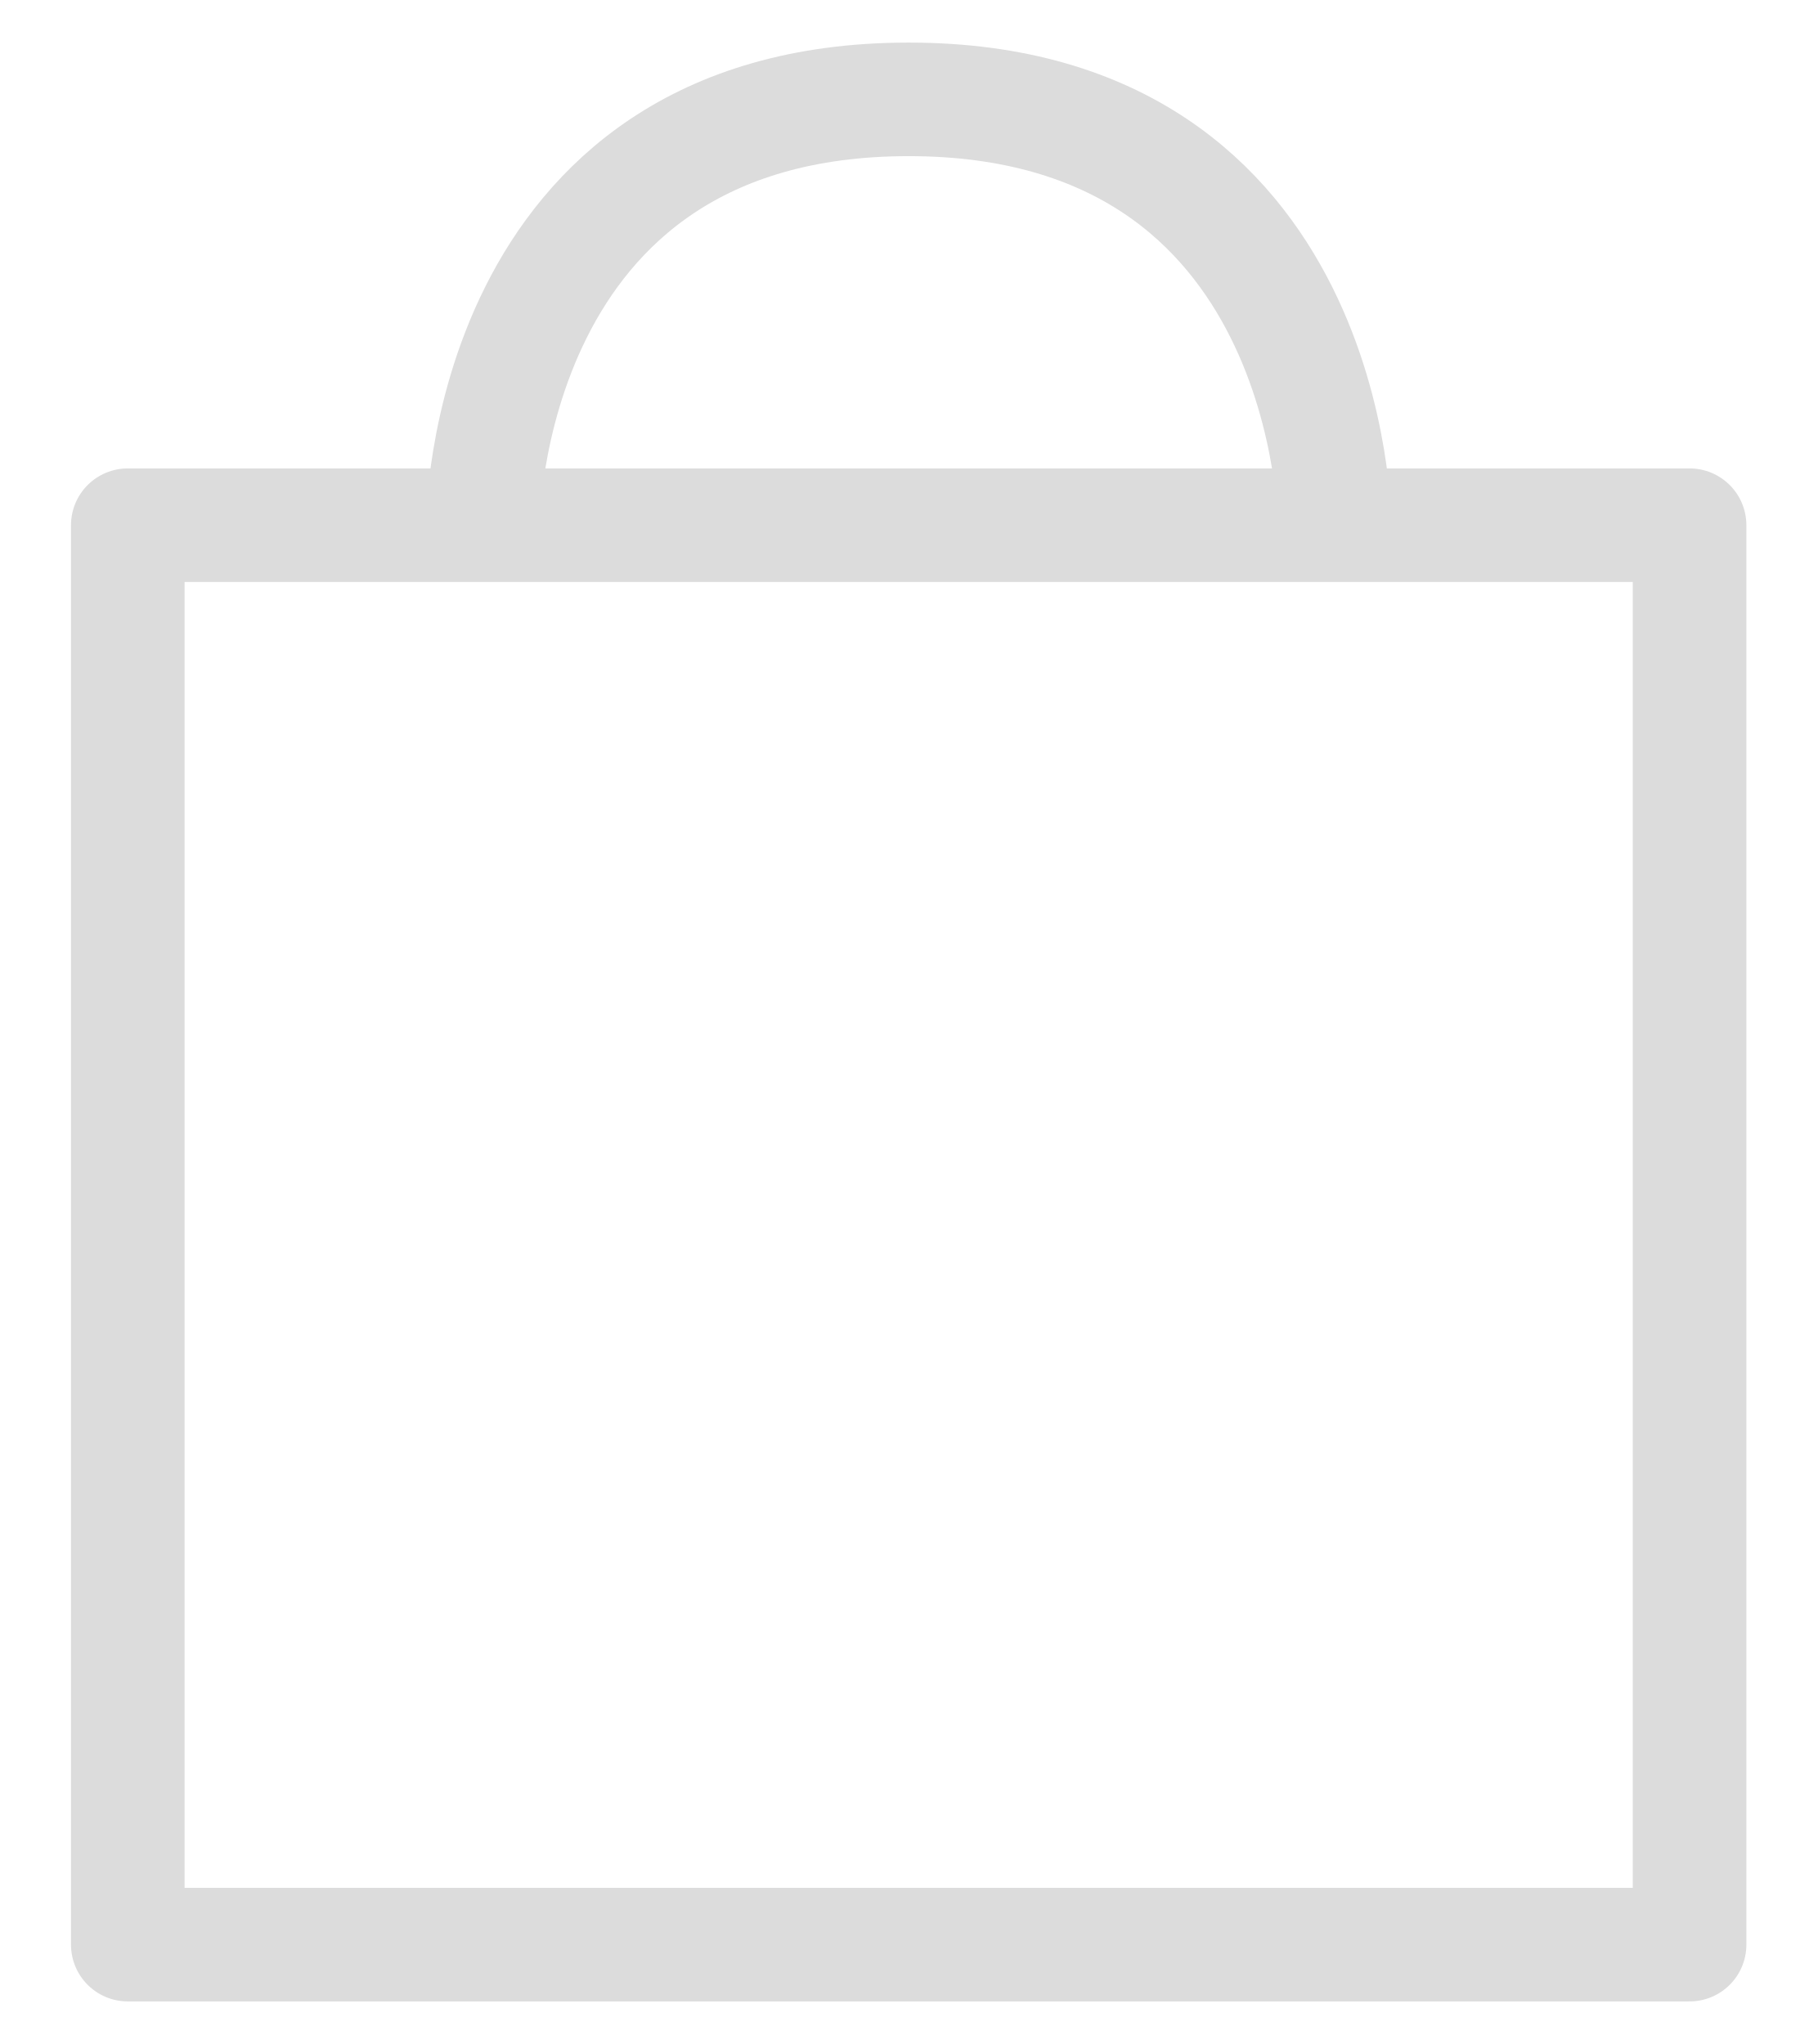
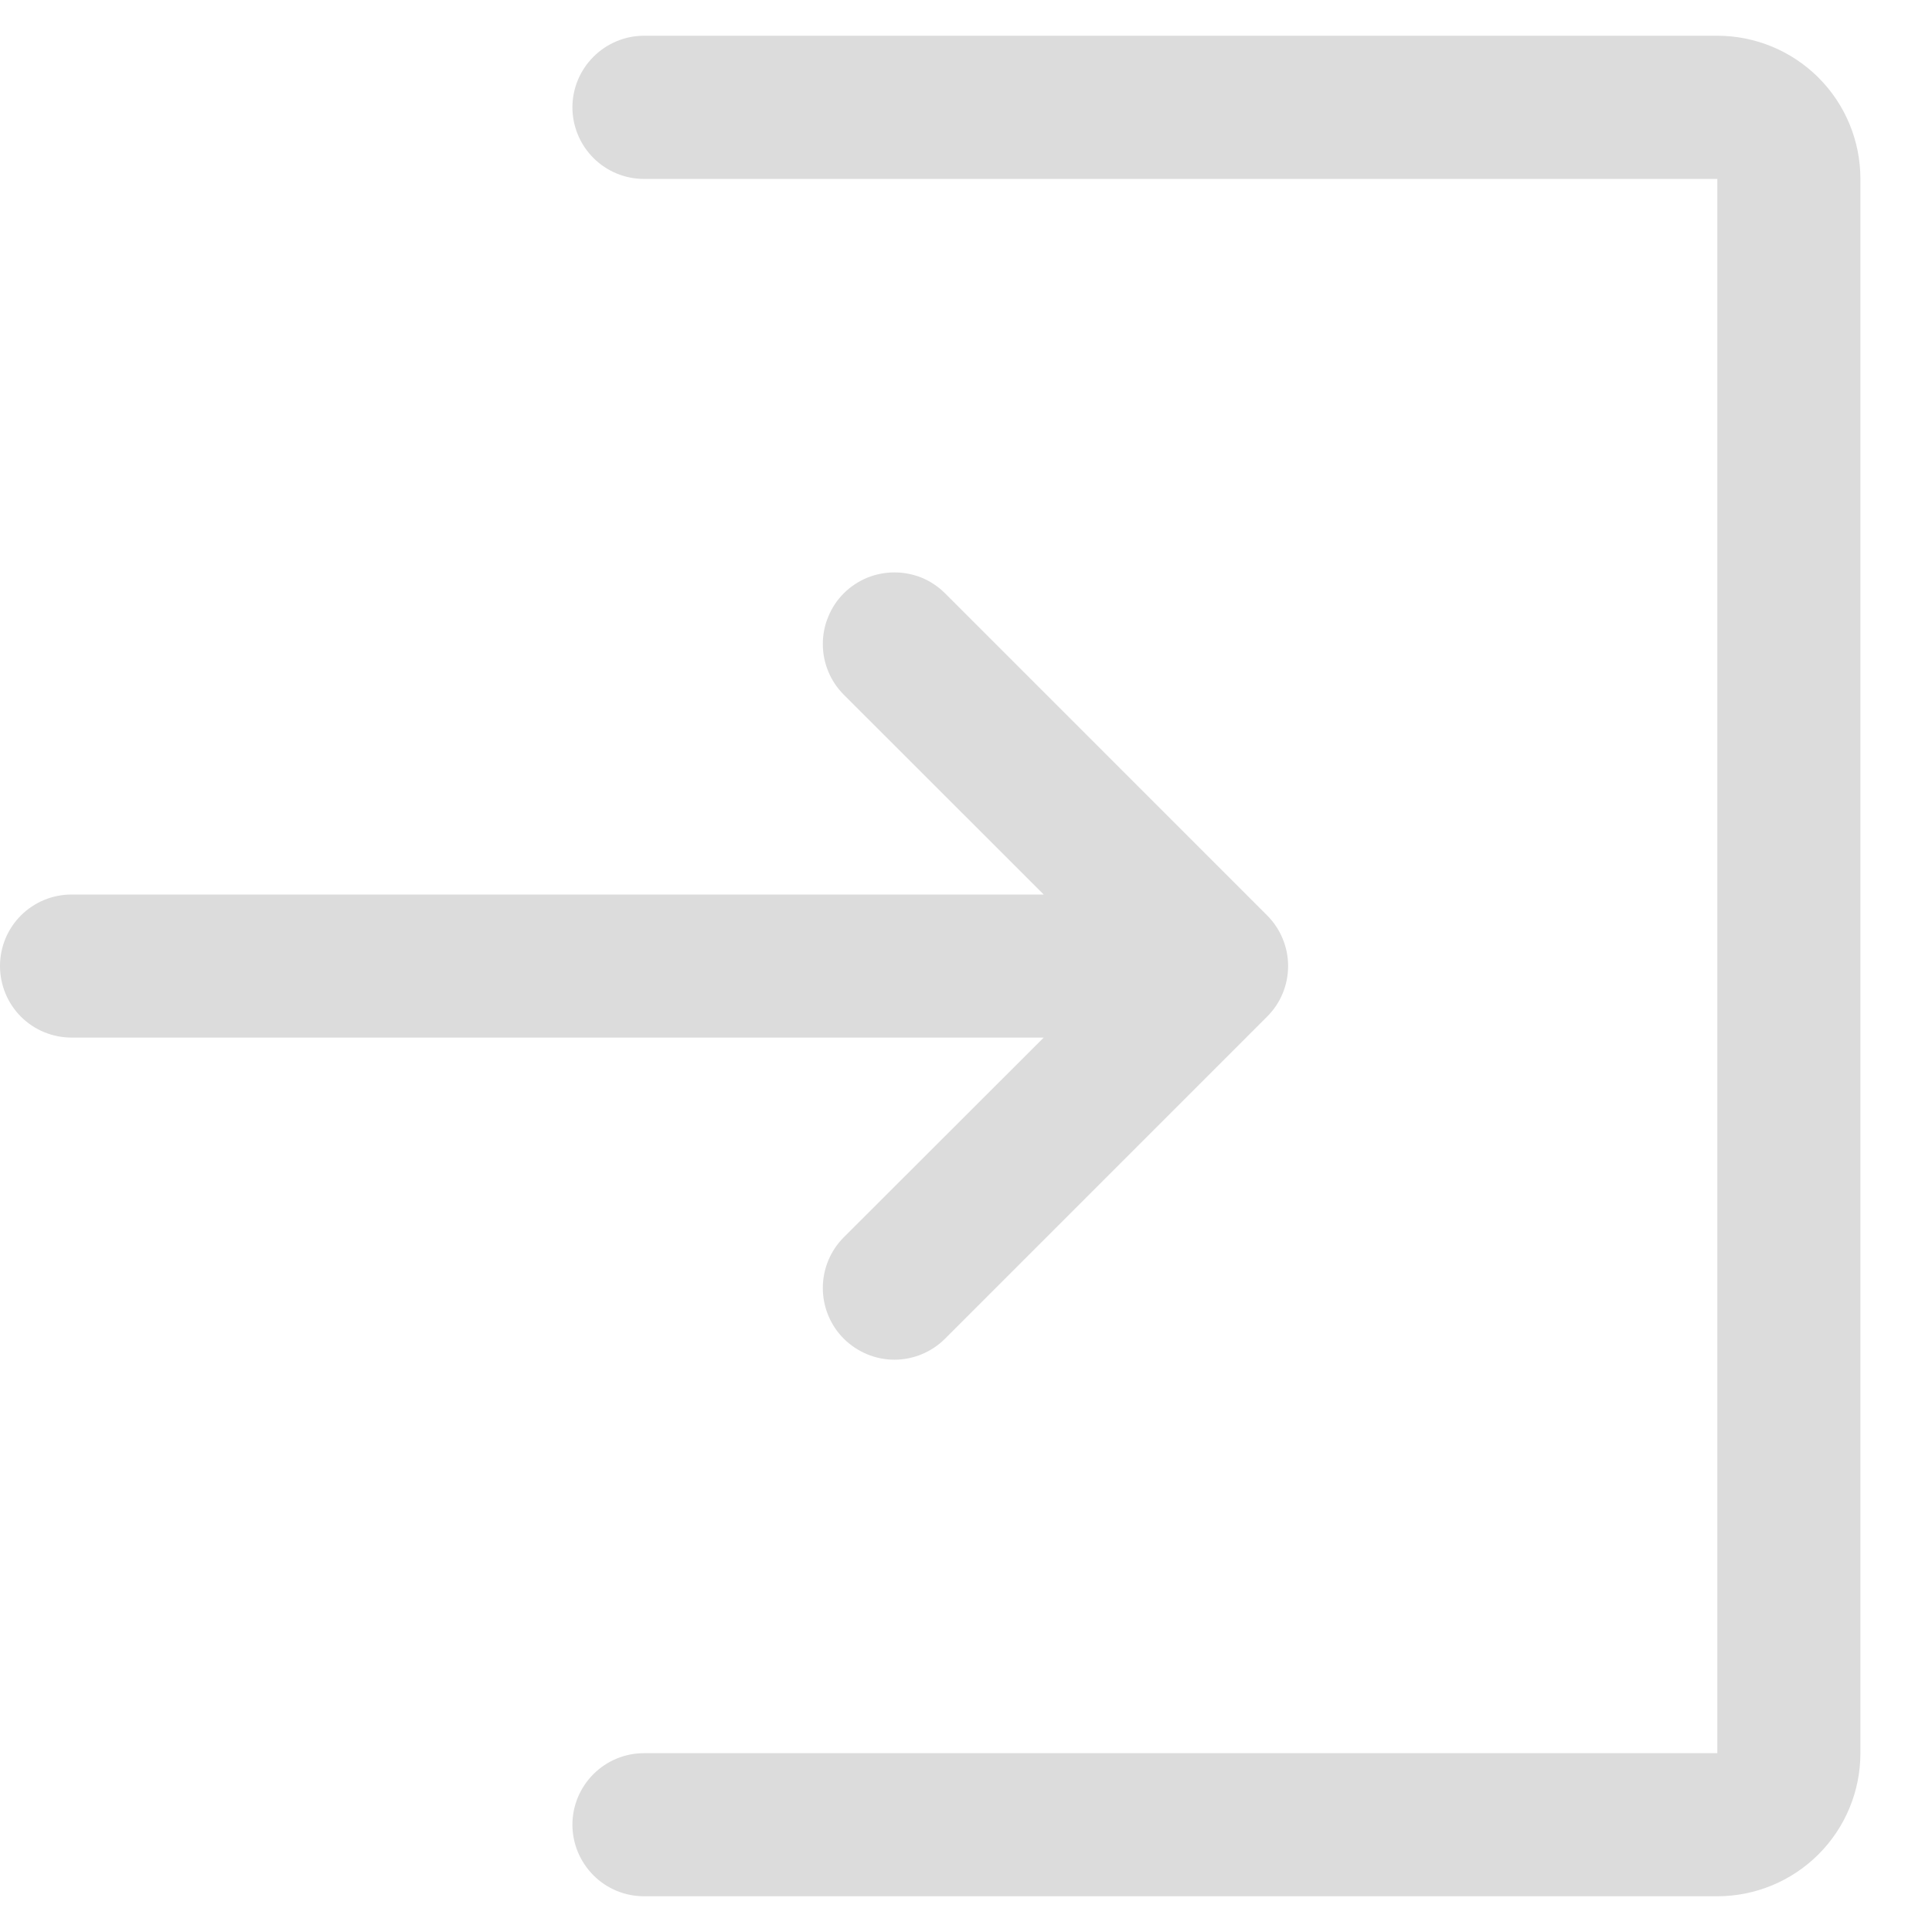
- <svg xmlns="http://www.w3.org/2000/svg" width="16" height="18" viewBox="0 0 16 18" fill="none" stroke="#DCDCDC">
-   <path d="M4.25 4.625C4.25 4.625 4.25 0.875 8 0.875C11.75 0.875 11.75 4.625 11.75 4.625M1.125 4.625V17.125H14.875V4.625H1.125Z" stroke="#DCDCDC" stroke-linejoin="round" />
+ <svg xmlns="http://www.w3.org/2000/svg" width="18" height="18" viewBox="0 0 18 18" fill="#DCDCDC">
+   <path fill-rule="evenodd" clip-rule="evenodd" d="M6 0.333C5.823 0.333 5.654 0.404 5.529 0.529C5.404 0.654 5.333 0.823 5.333 1C5.333 1.177 5.404 1.347 5.529 1.472C5.654 1.597 5.823 1.667 6 1.667H16V16.334H6C5.823 16.334 5.654 16.404 5.529 16.529C5.404 16.654 5.333 16.823 5.333 17C5.333 17.177 5.404 17.346 5.529 17.472C5.654 17.597 5.823 17.667 6 17.667H16C16.354 17.667 16.693 17.526 16.943 17.276C17.193 17.026 17.333 16.687 17.333 16.334V1.667C17.333 1.313 17.193 0.974 16.943 0.724C16.693 0.474 16.354 0.333 16 0.333H6ZM8.805 5.528C8.743 5.466 8.67 5.417 8.589 5.383C8.508 5.35 8.421 5.333 8.333 5.333C8.246 5.333 8.159 5.35 8.078 5.383C7.997 5.417 7.923 5.466 7.861 5.528C7.799 5.59 7.75 5.664 7.717 5.745C7.683 5.826 7.666 5.912 7.666 6C7.666 6.088 7.683 6.175 7.717 6.256C7.75 6.337 7.799 6.41 7.861 6.472L9.724 8.334H0.667C0.49 8.334 0.32 8.404 0.195 8.529C0.07 8.654 0 8.823 0 9C0 9.177 0.07 9.347 0.195 9.472C0.32 9.597 0.49 9.667 0.667 9.667H9.724L7.861 11.528C7.736 11.653 7.666 11.823 7.666 12C7.666 12.177 7.736 12.347 7.861 12.472C7.987 12.597 8.156 12.668 8.333 12.668C8.51 12.668 8.68 12.597 8.805 12.472L11.805 9.472C11.867 9.41 11.917 9.337 11.95 9.256C11.984 9.175 12.001 9.088 12.001 9C12.001 8.912 11.984 8.826 11.95 8.745C11.917 8.664 11.867 8.59 11.805 8.528L8.805 5.528Z" />
</svg>
